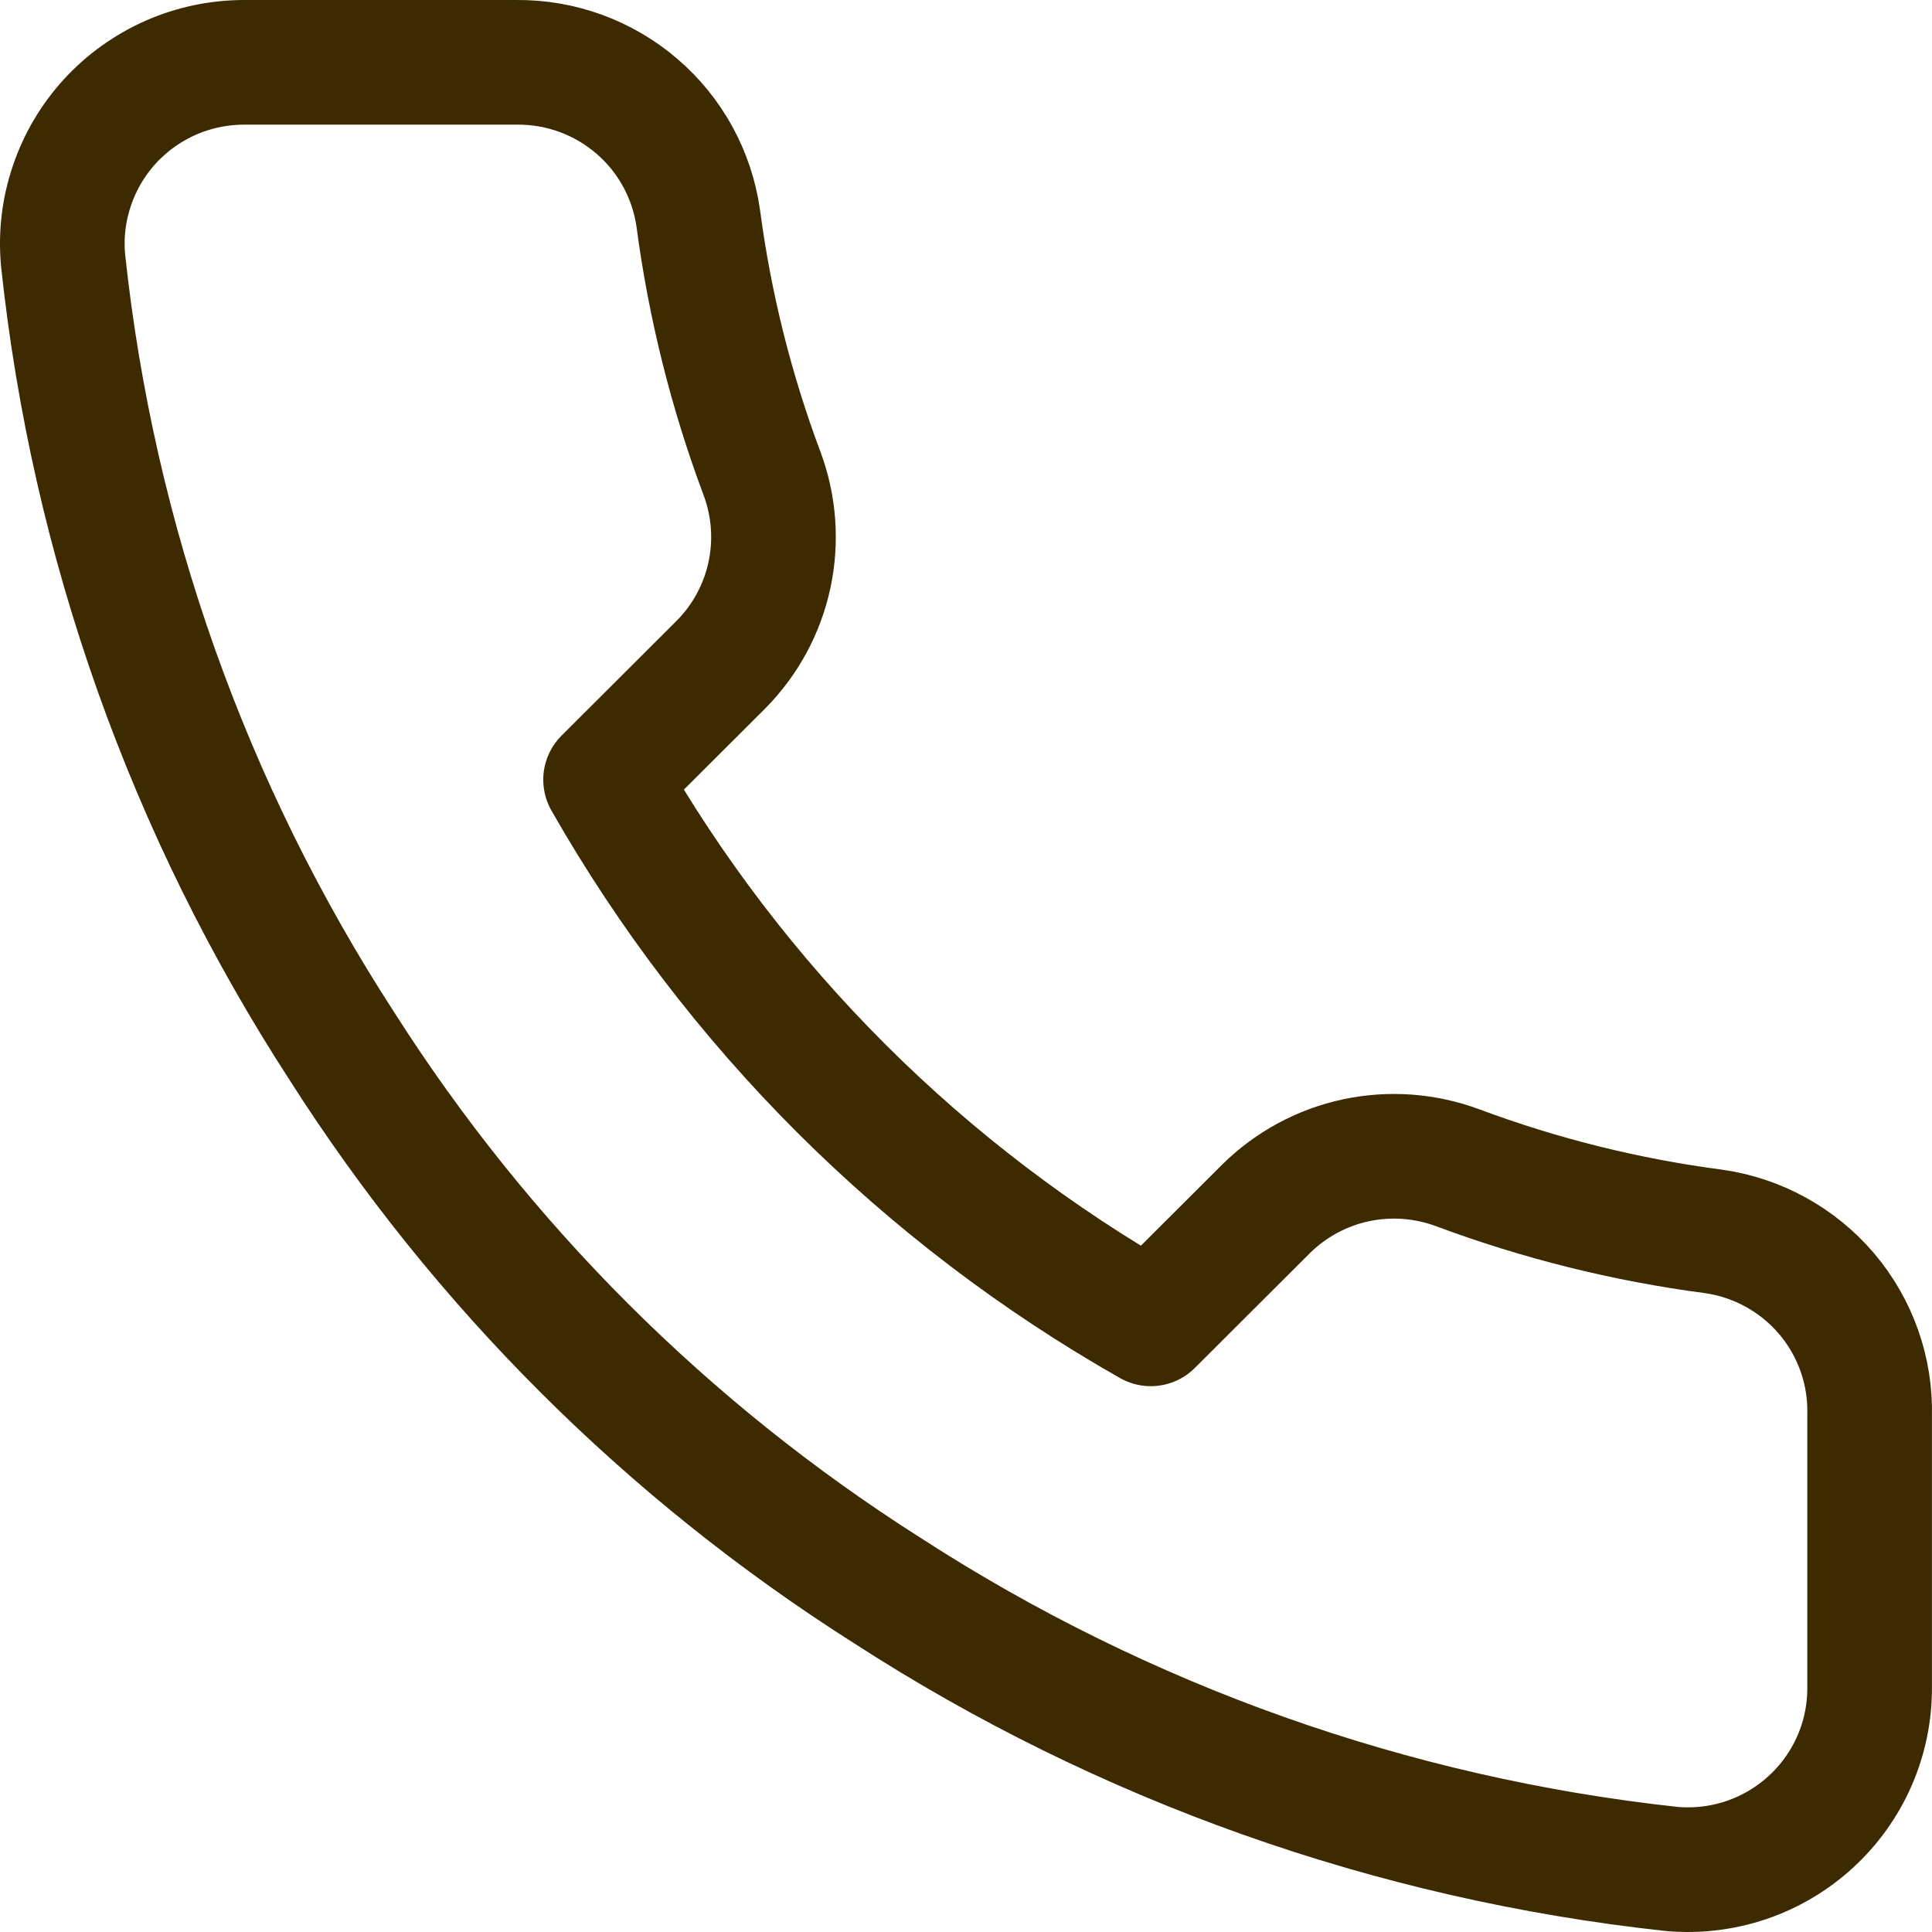
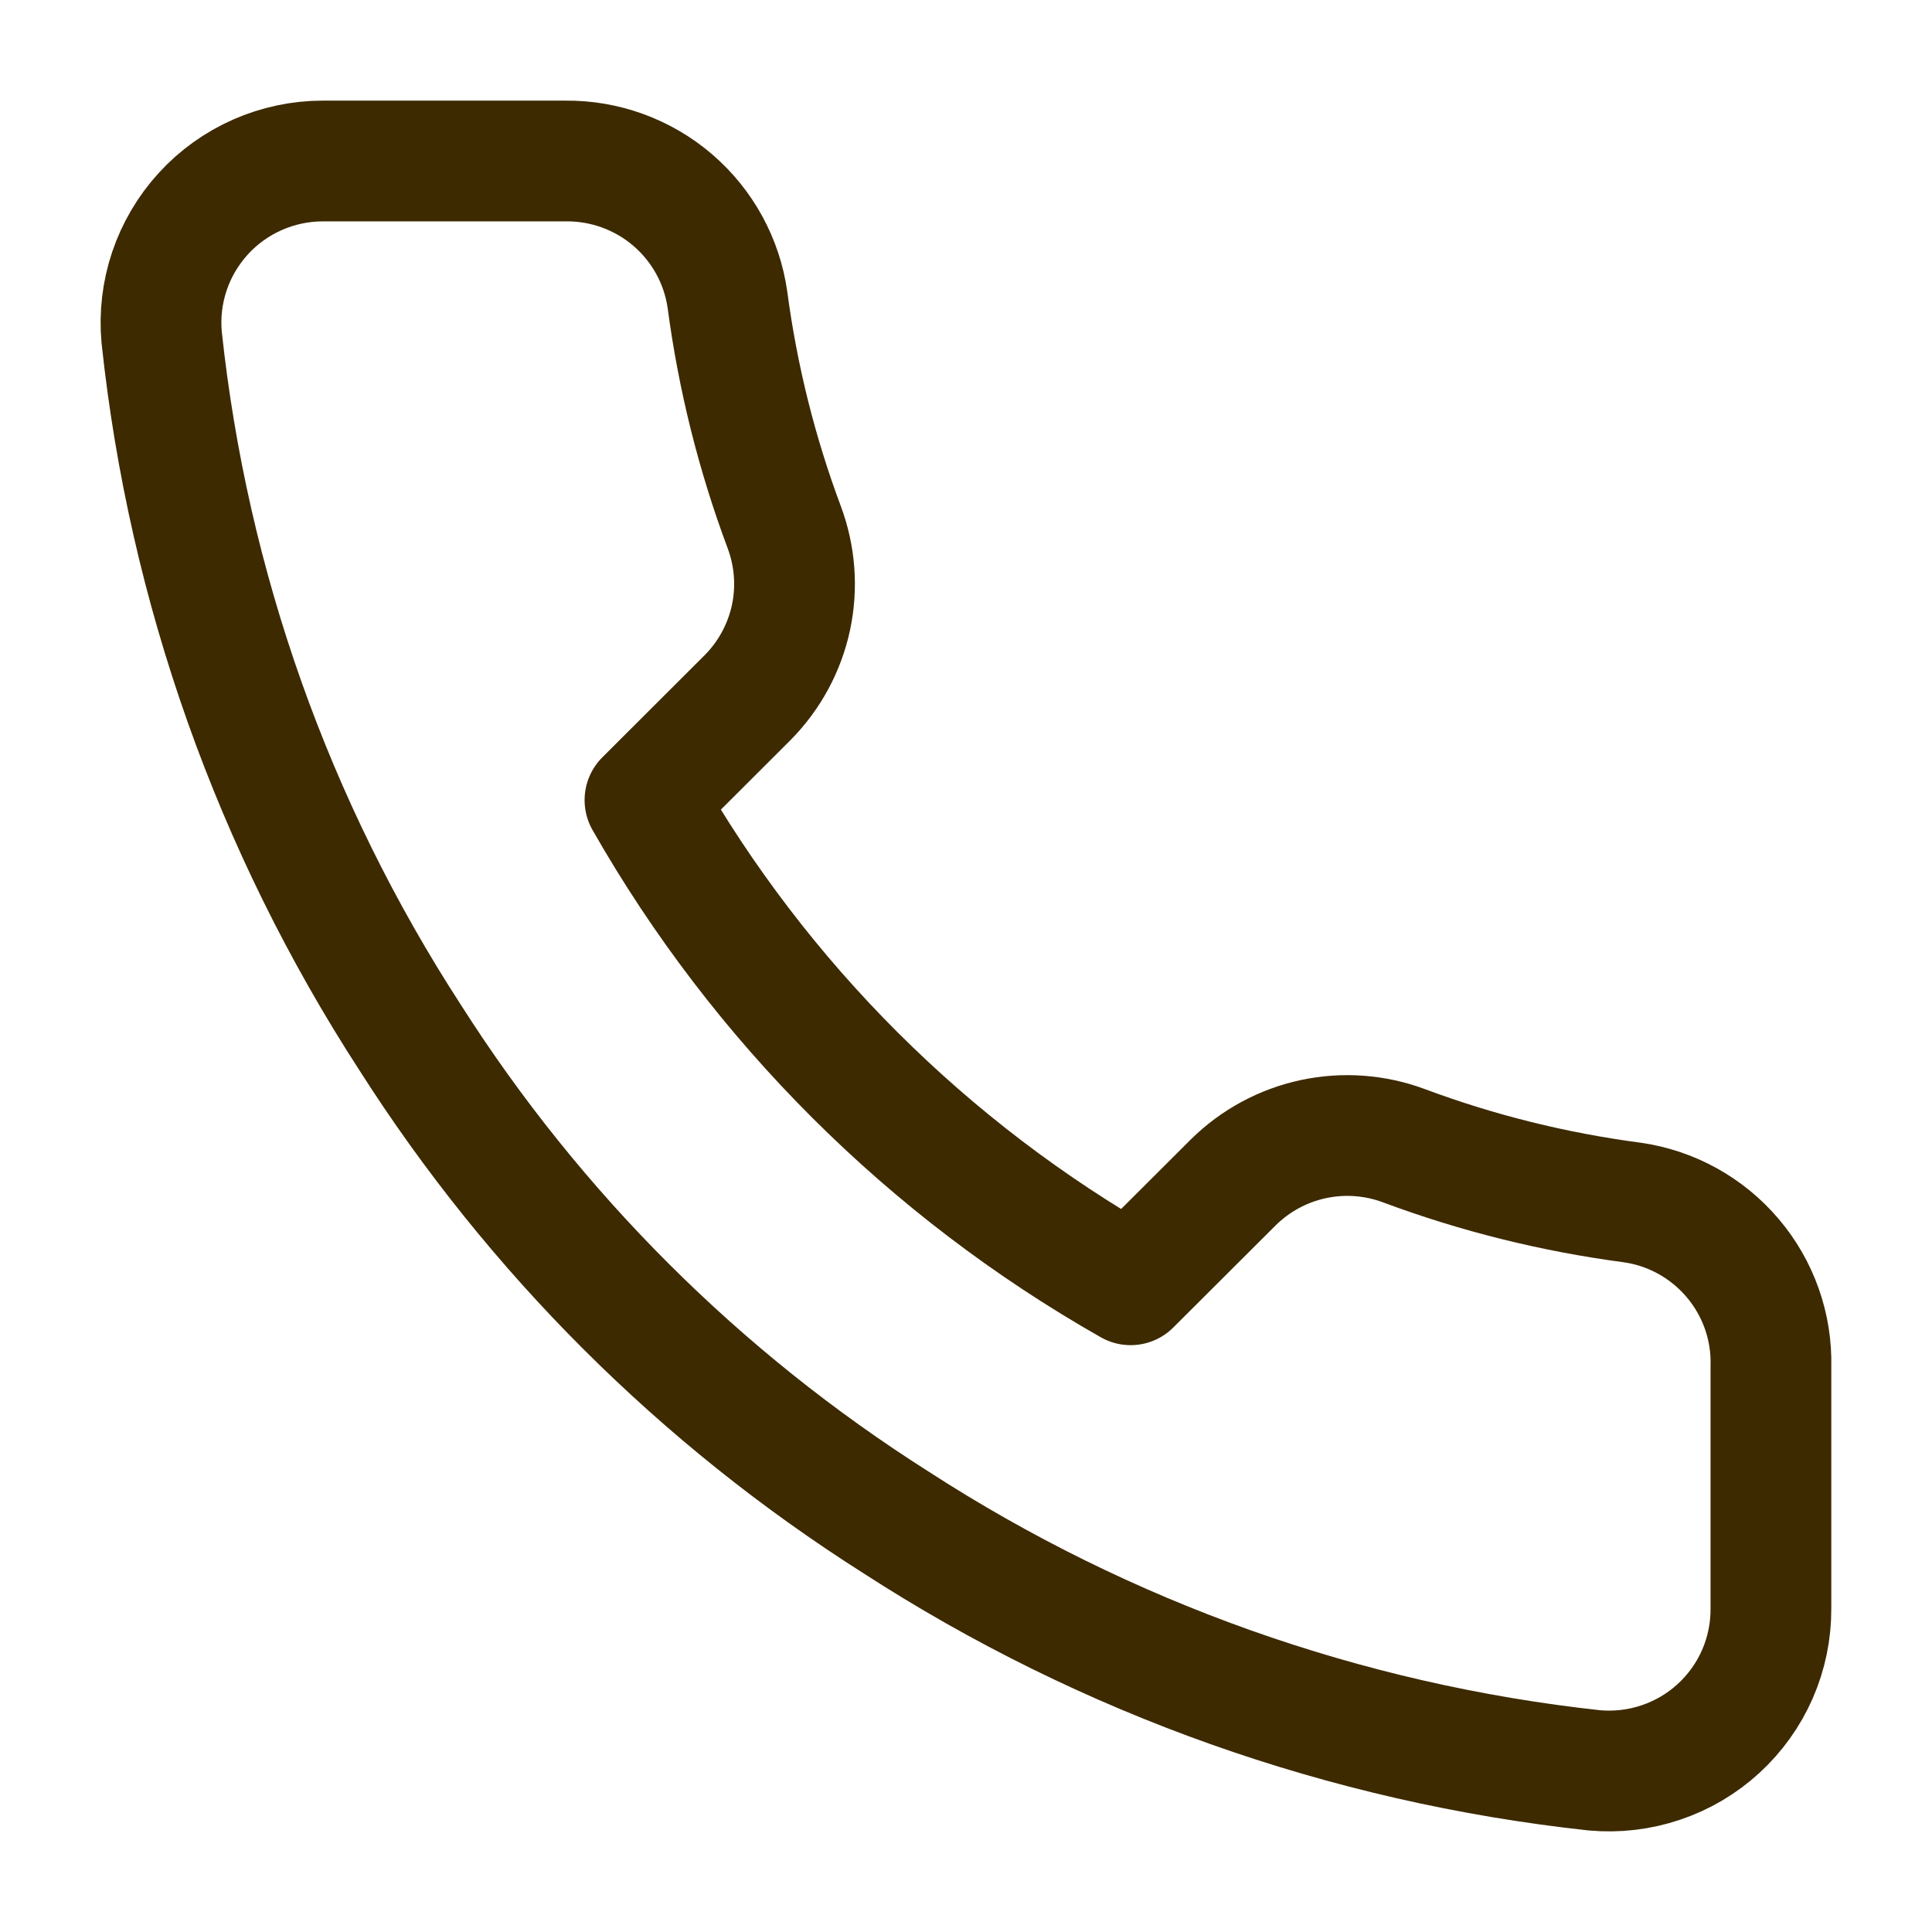
- <svg xmlns="http://www.w3.org/2000/svg" width="31" height="31" viewBox="0 0 31 31" fill="none">
-   <path d="M29.999 22.712V27.078C30.001 27.483 29.918 27.884 29.755 28.256C29.592 28.627 29.354 28.96 29.054 29.234C28.755 29.508 28.402 29.717 28.017 29.847C27.633 29.976 27.225 30.025 26.82 29.988C22.334 29.502 18.024 27.971 14.237 25.521C10.714 23.286 7.727 20.305 5.488 16.789C3.024 12.993 1.49 8.671 1.012 4.173C0.975 3.77 1.023 3.365 1.153 2.982C1.282 2.599 1.489 2.247 1.762 1.948C2.035 1.65 2.368 1.412 2.738 1.248C3.108 1.085 3.509 1.001 3.913 1H8.288C8.995 0.993 9.681 1.243 10.218 1.704C10.755 2.164 11.105 2.804 11.204 3.503C11.389 4.9 11.731 6.272 12.225 7.592C12.421 8.113 12.463 8.679 12.347 9.223C12.231 9.768 11.961 10.267 11.569 10.663L9.717 12.511C11.793 16.154 14.815 19.171 18.465 21.242L20.317 19.394C20.714 19.003 21.214 18.733 21.759 18.617C22.305 18.501 22.872 18.544 23.394 18.739C24.717 19.232 26.091 19.574 27.491 19.758C28.2 19.858 28.846 20.214 29.309 20.758C29.771 21.303 30.017 21.998 29.999 22.712Z" stroke="#3D2A00" stroke-width="2" stroke-linecap="round" stroke-linejoin="round" />
+ <svg xmlns="http://www.w3.org/2000/svg" width="24" height="24" viewBox="0 0 24 24" fill="none">
+   <path d="M21.999 16.974V19.985C22 20.264 21.943 20.541 21.831 20.797C21.719 21.053 21.554 21.283 21.348 21.472C21.142 21.661 20.898 21.805 20.633 21.894C20.367 21.984 20.086 22.017 19.807 21.992C16.713 21.656 13.74 20.601 11.129 18.911C8.699 17.37 6.639 15.314 5.095 12.889C3.396 10.271 2.338 7.29 2.008 4.188C1.983 3.91 2.016 3.631 2.105 3.367C2.194 3.103 2.338 2.86 2.526 2.654C2.714 2.448 2.943 2.284 3.199 2.171C3.454 2.059 3.73 2 4.009 2H7.026C7.514 1.995 7.987 2.168 8.357 2.485C8.727 2.803 8.969 3.244 9.037 3.726C9.165 4.69 9.401 5.636 9.741 6.546C9.876 6.906 9.906 7.296 9.826 7.671C9.745 8.047 9.559 8.391 9.289 8.664L8.012 9.939C9.443 12.451 11.528 14.531 14.045 15.96L15.322 14.686C15.596 14.416 15.941 14.23 16.317 14.15C16.693 14.07 17.084 14.099 17.444 14.234C18.356 14.574 19.304 14.809 20.27 14.937C20.758 15.005 21.204 15.251 21.523 15.627C21.842 16.002 22.012 16.482 21.999 16.974Z" stroke="#3D2A00" stroke-width="1.5" stroke-linecap="round" stroke-linejoin="round" />
</svg>
